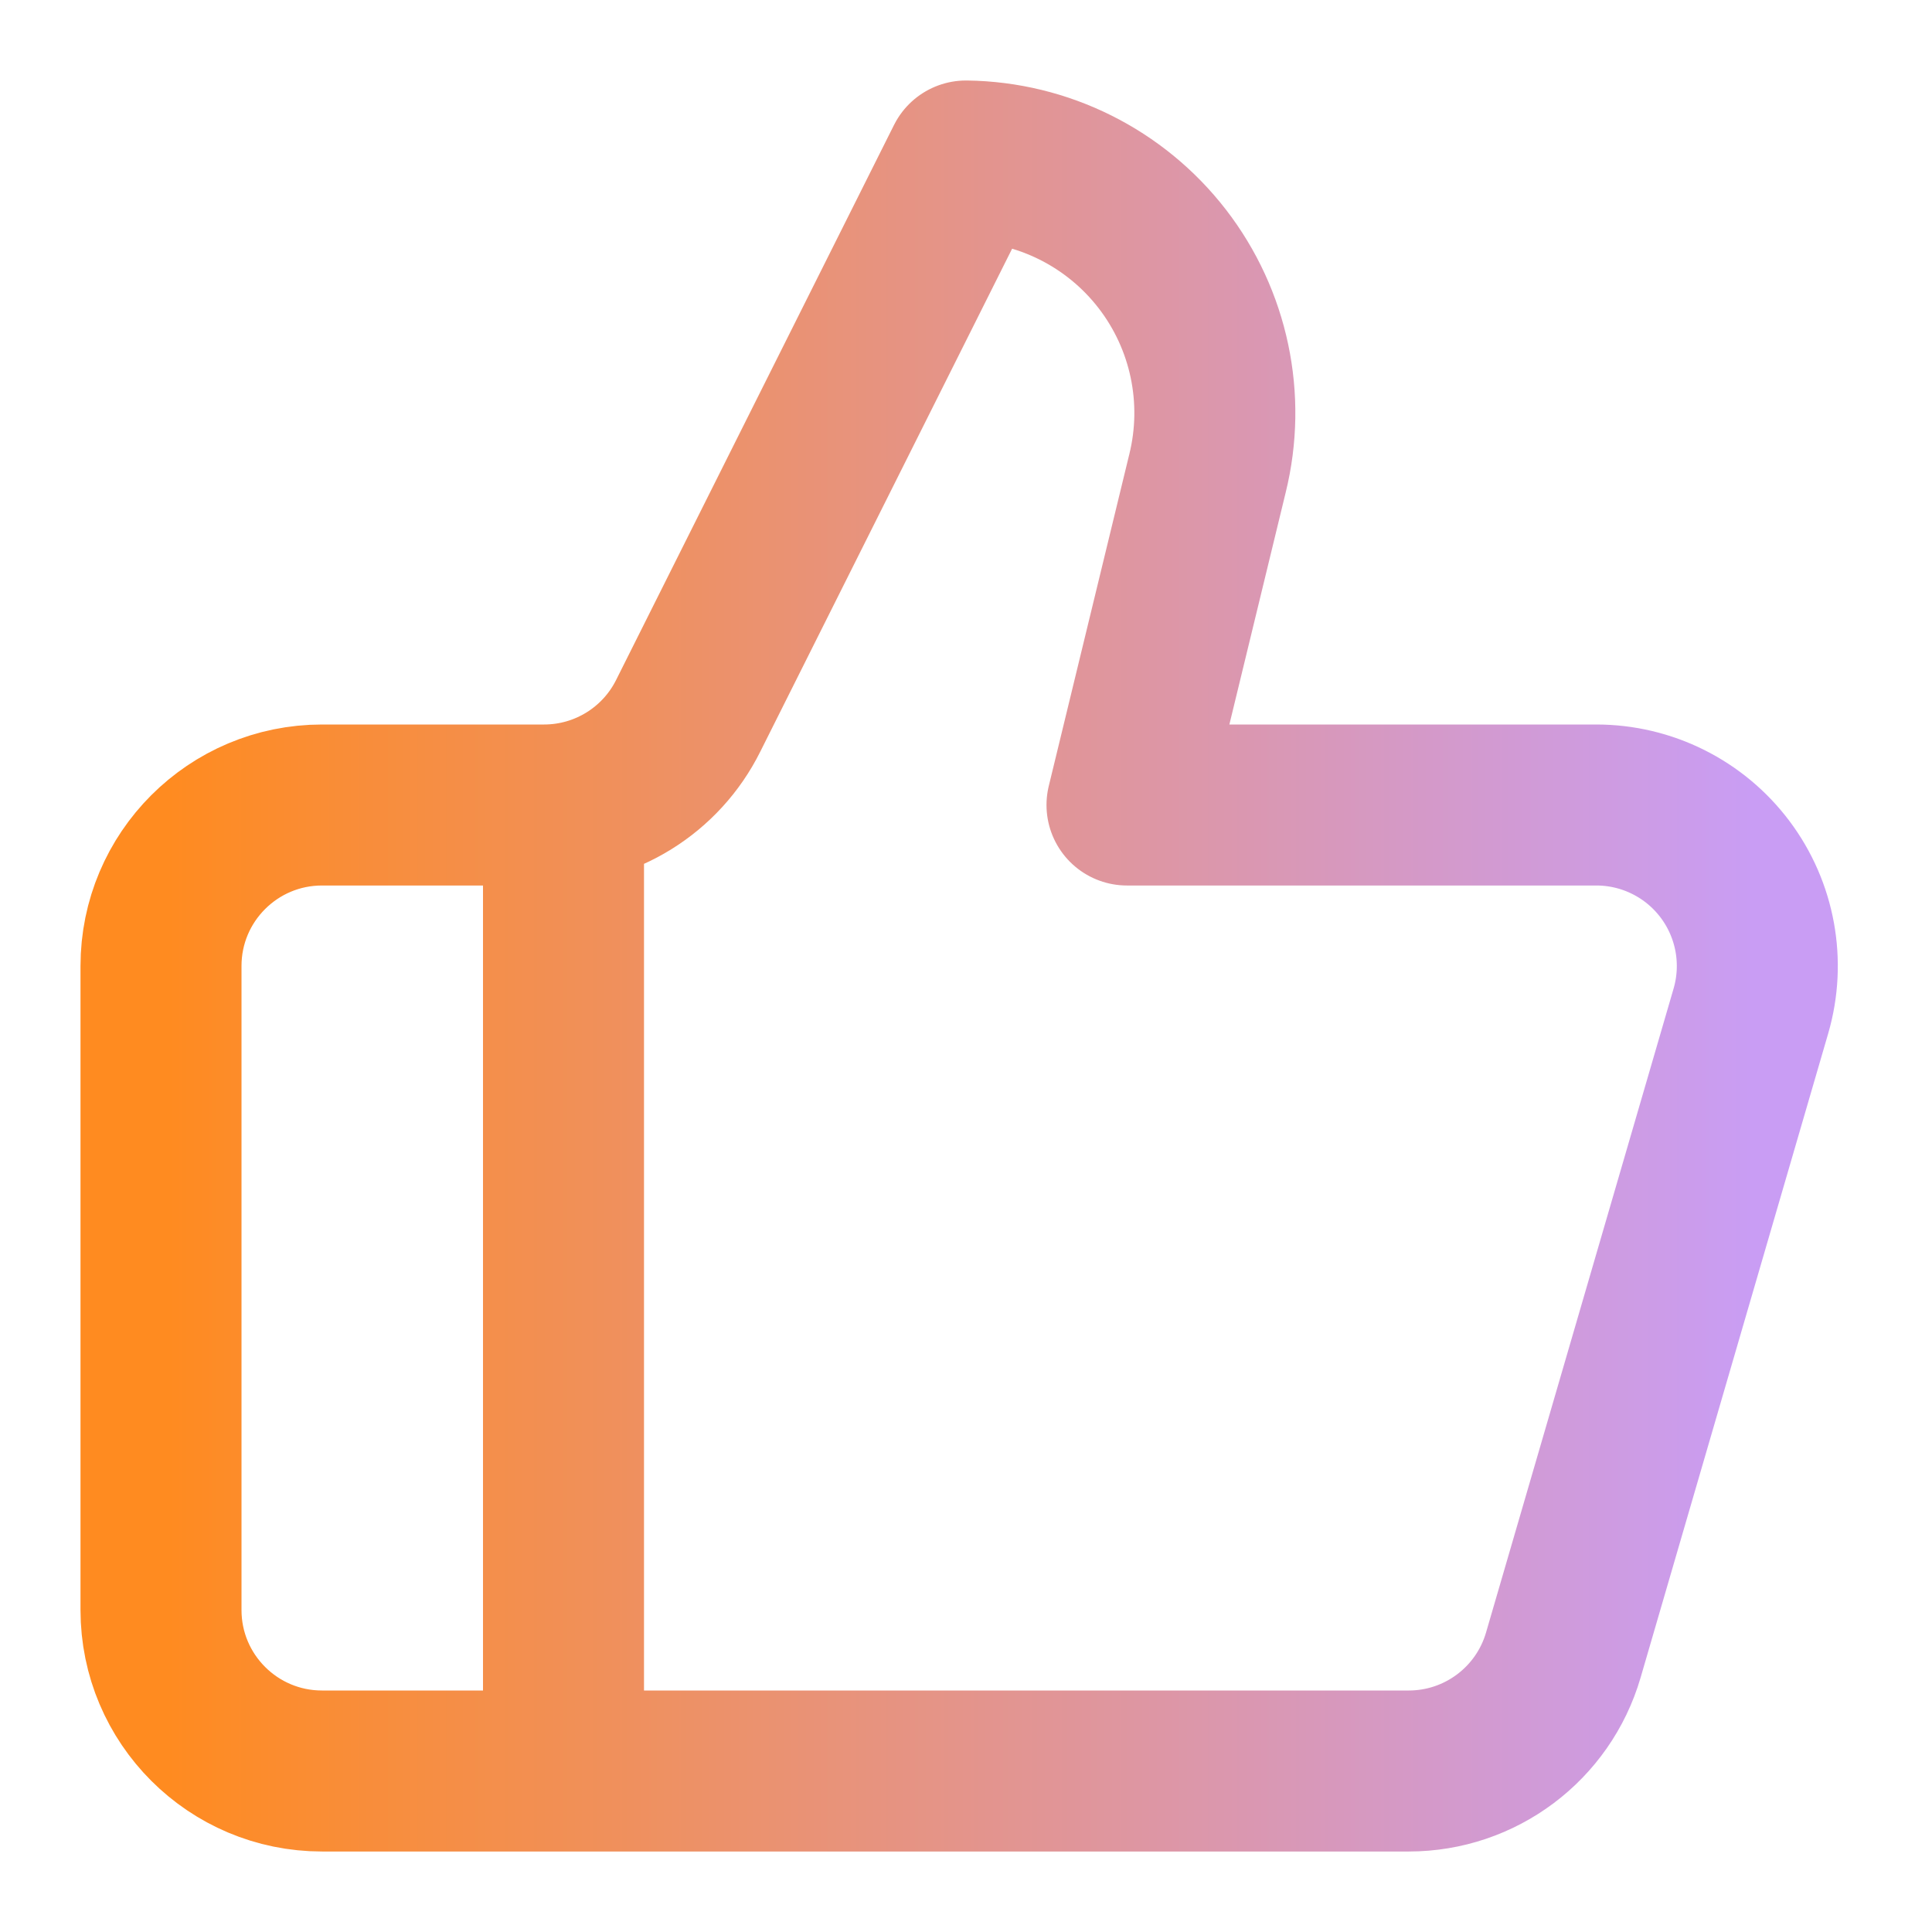
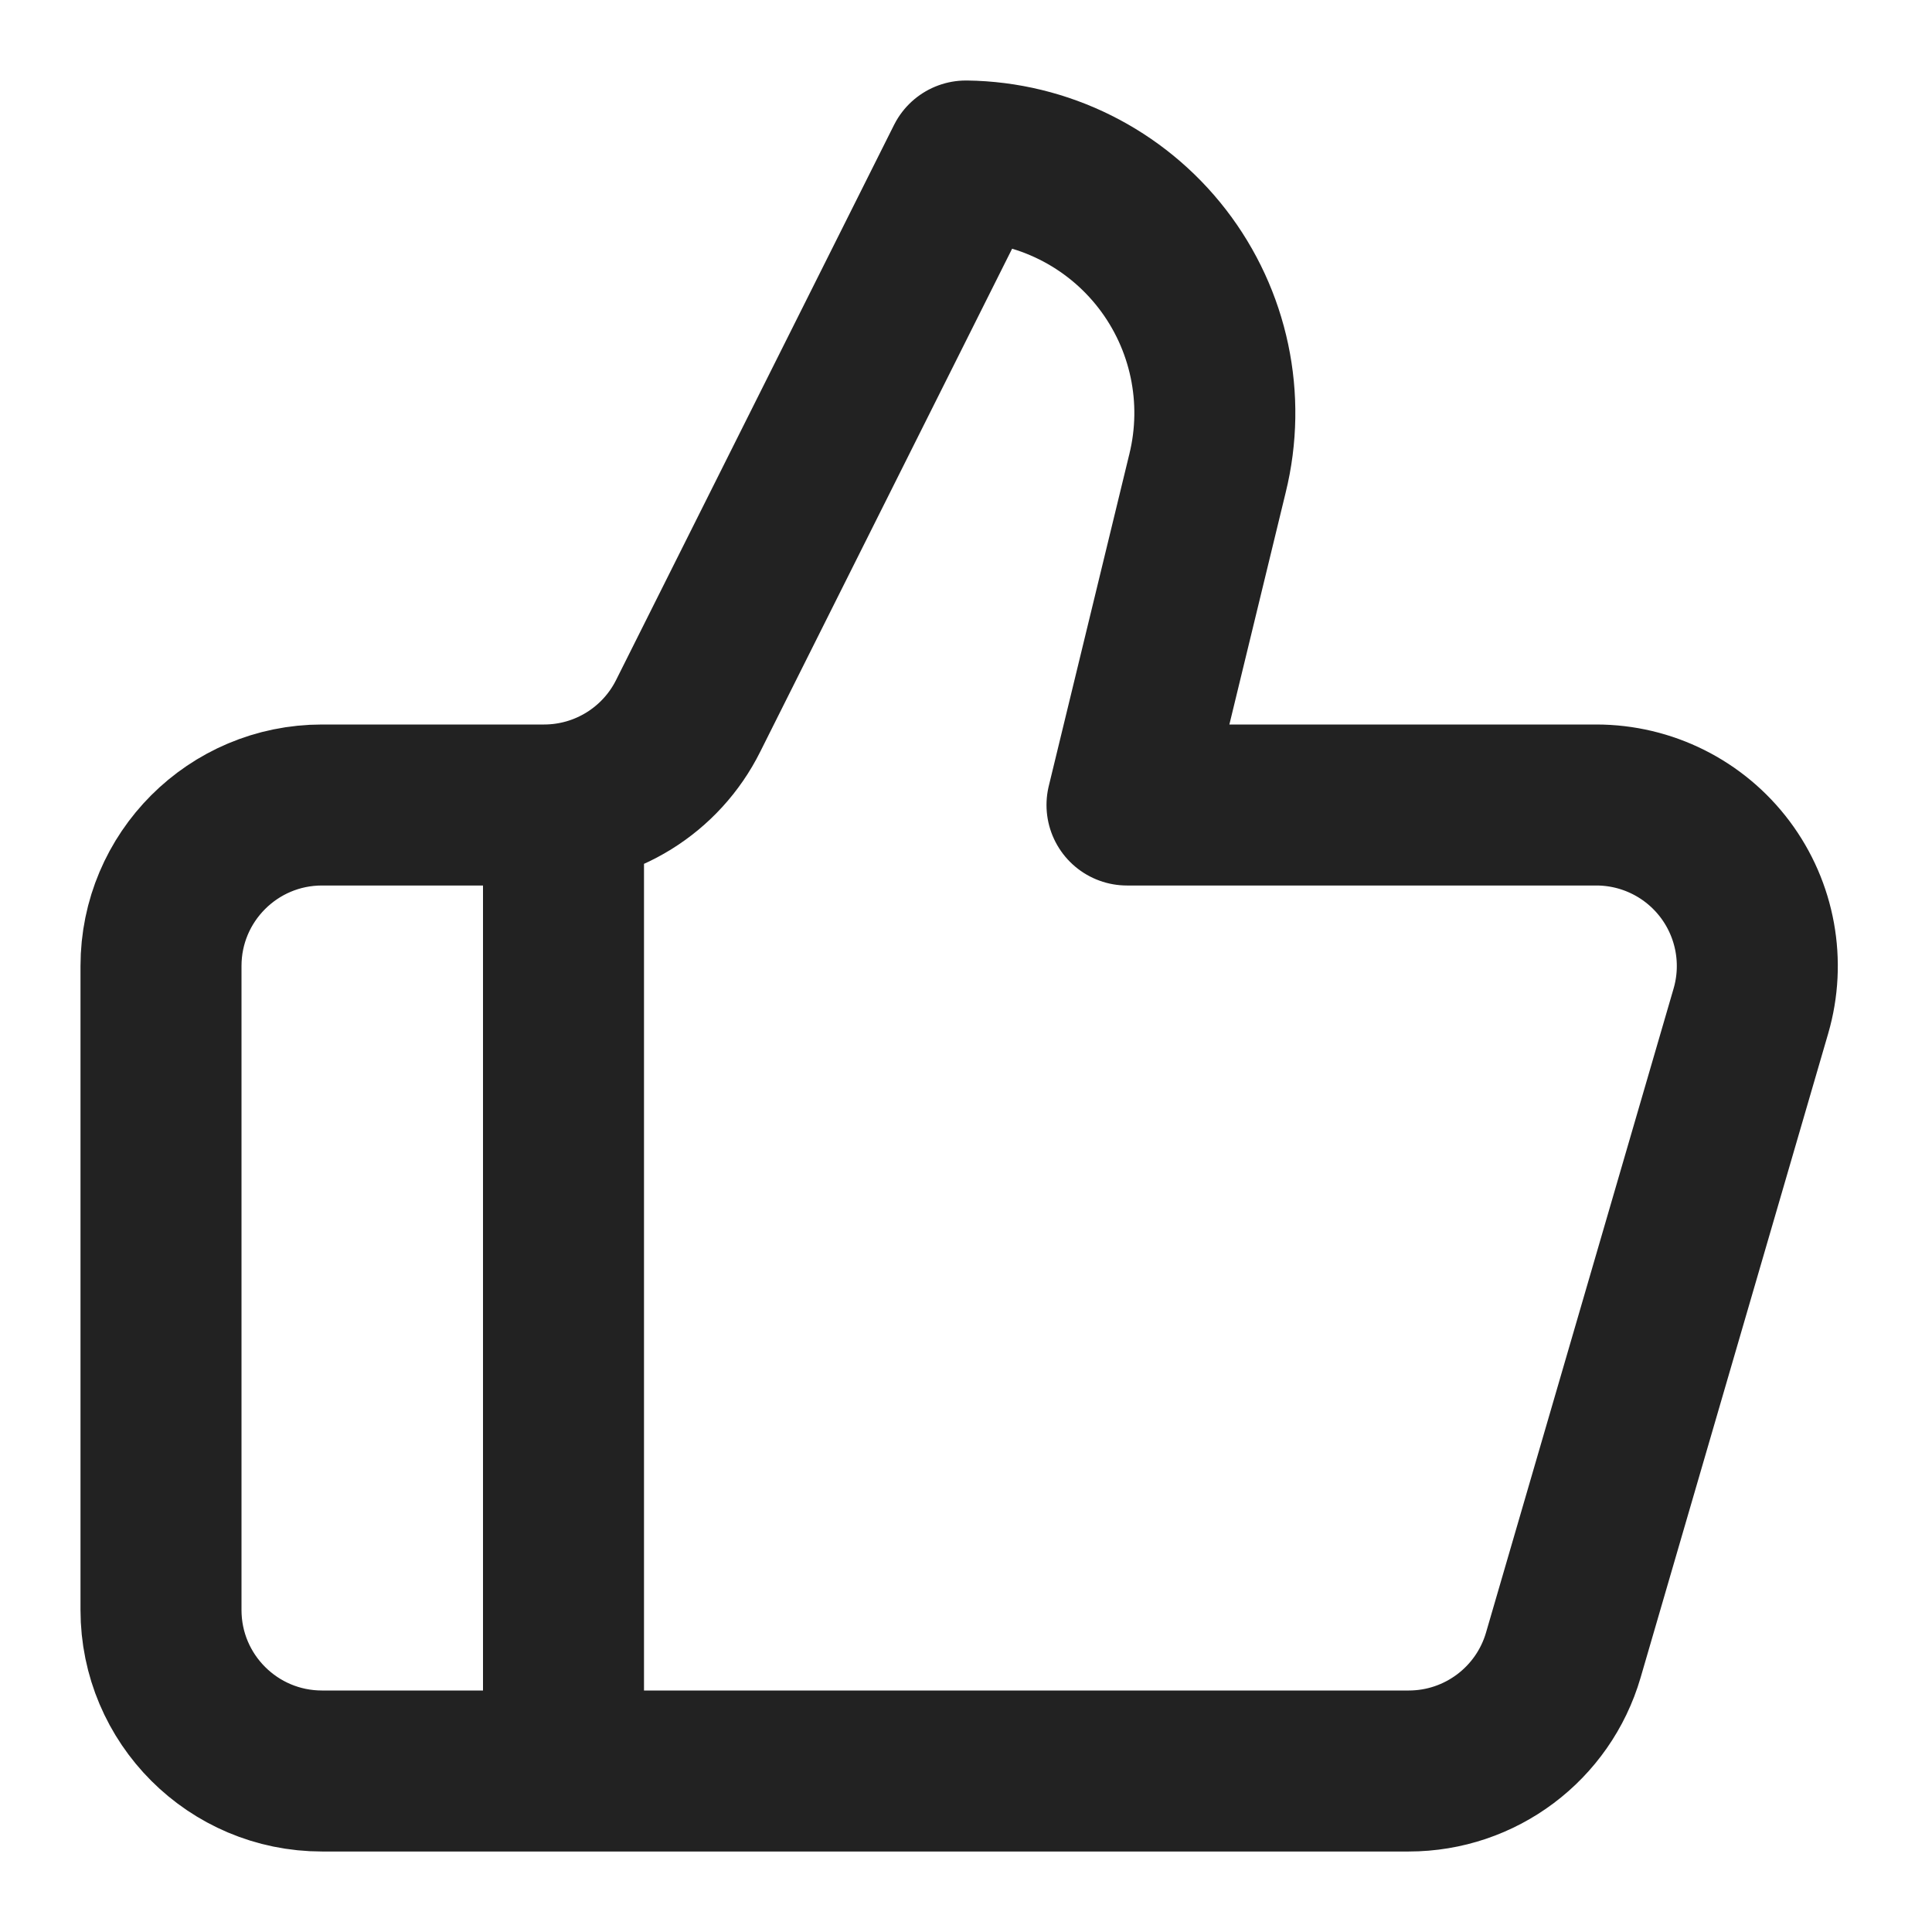
<svg xmlns="http://www.w3.org/2000/svg" width="69" height="69" viewBox="0 0 24 24">
-   <defs>
-     <linearGradient id="gradient" x1="0%" y1="0%" x2="100%" y2="0%">
-       <stop offset="0%" stop-color="#FF8B20" />
-       <stop offset="100%" stop-color="#C99DF4" />
-     </linearGradient>
-   </defs>
-   <path fill="none" stroke="url(#gradient)" stroke-linecap="round" stroke-linejoin="round" stroke-width="2" d="M7 10v12m8-16.12L14 10h5.83a2 2 0 0 1 1.92 2.56l-2.33 8A2 2 0 0 1 17.5 22H4a2 2 0 0 1-2-2v-8a2 2 0 0 1 2-2h2.76a2 2 0 0 0 1.79-1.11L12 2h0a3.13 3.13 0 0 1 3 3.88" />
+   <path fill="none" stroke="#222222" stroke-linecap="round" stroke-linejoin="round" stroke-width="2" d="M7 10v12m8-16.12L14 10h5.83a2 2 0 0 1 1.92 2.56l-2.33 8A2 2 0 0 1 17.5 22H4a2 2 0 0 1-2-2v-8a2 2 0 0 1 2-2h2.76a2 2 0 0 0 1.79-1.11L12 2h0a3.13 3.13 0 0 1 3 3.88" />
</svg>
